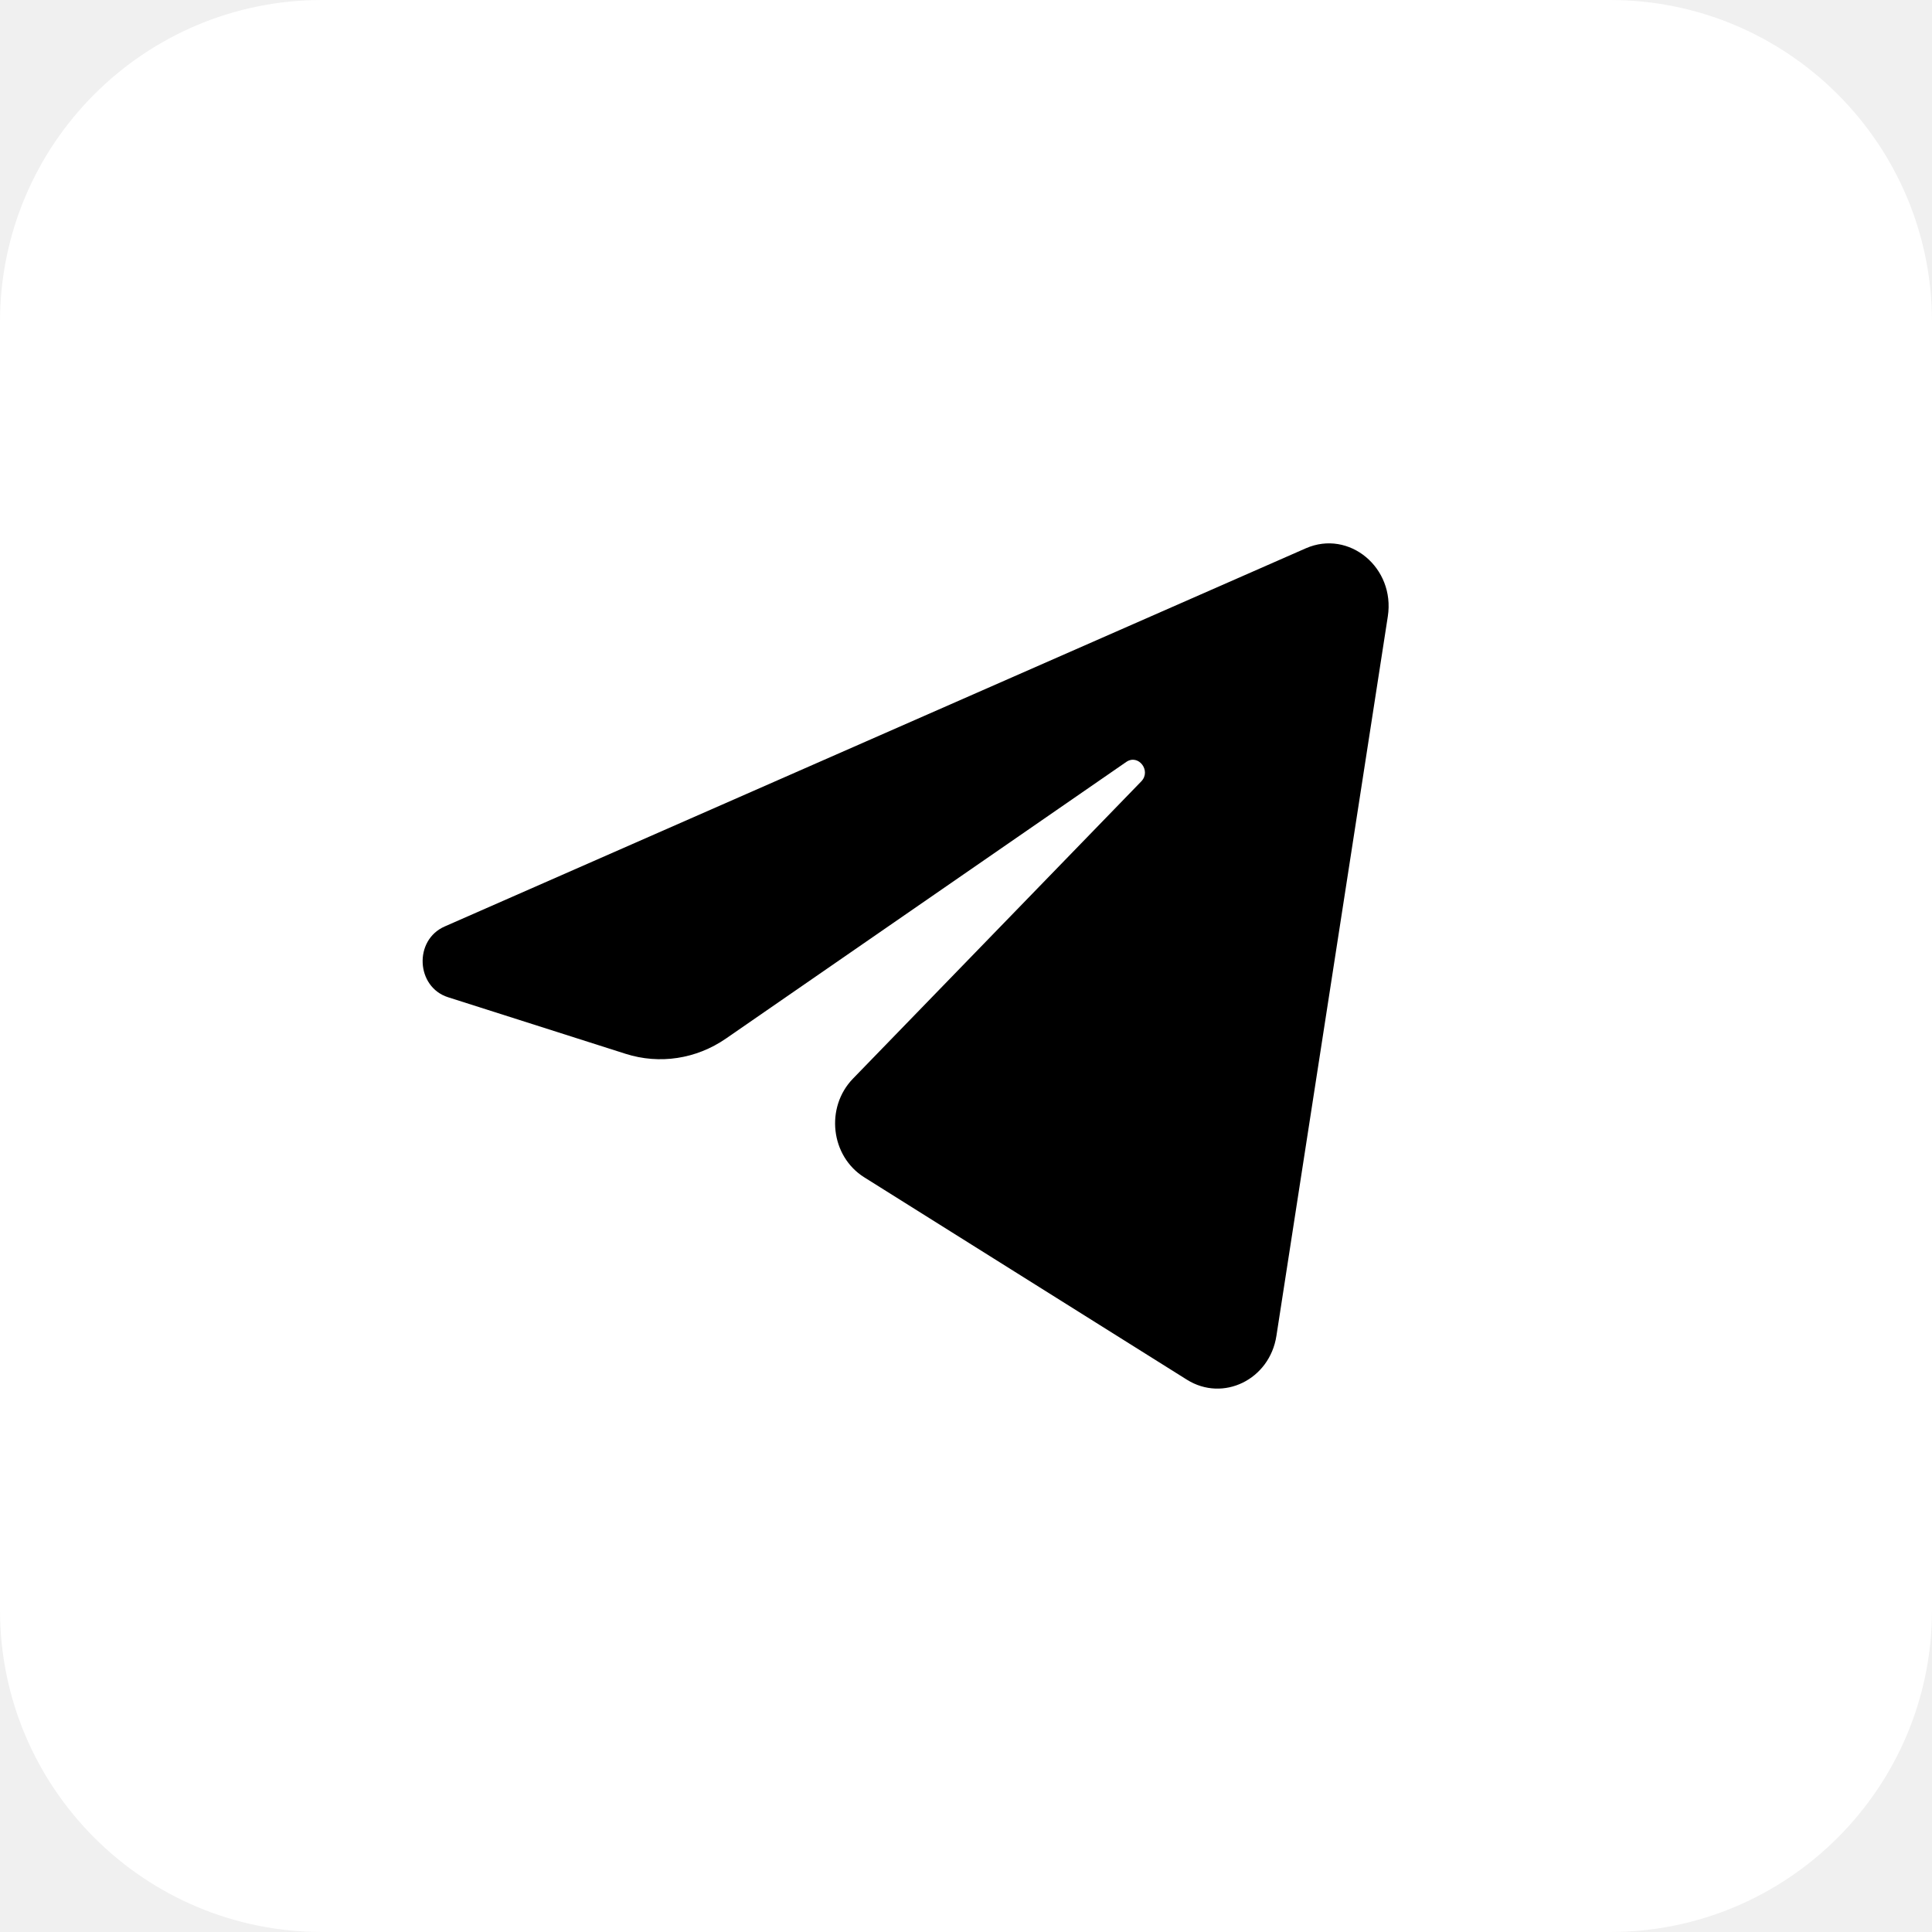
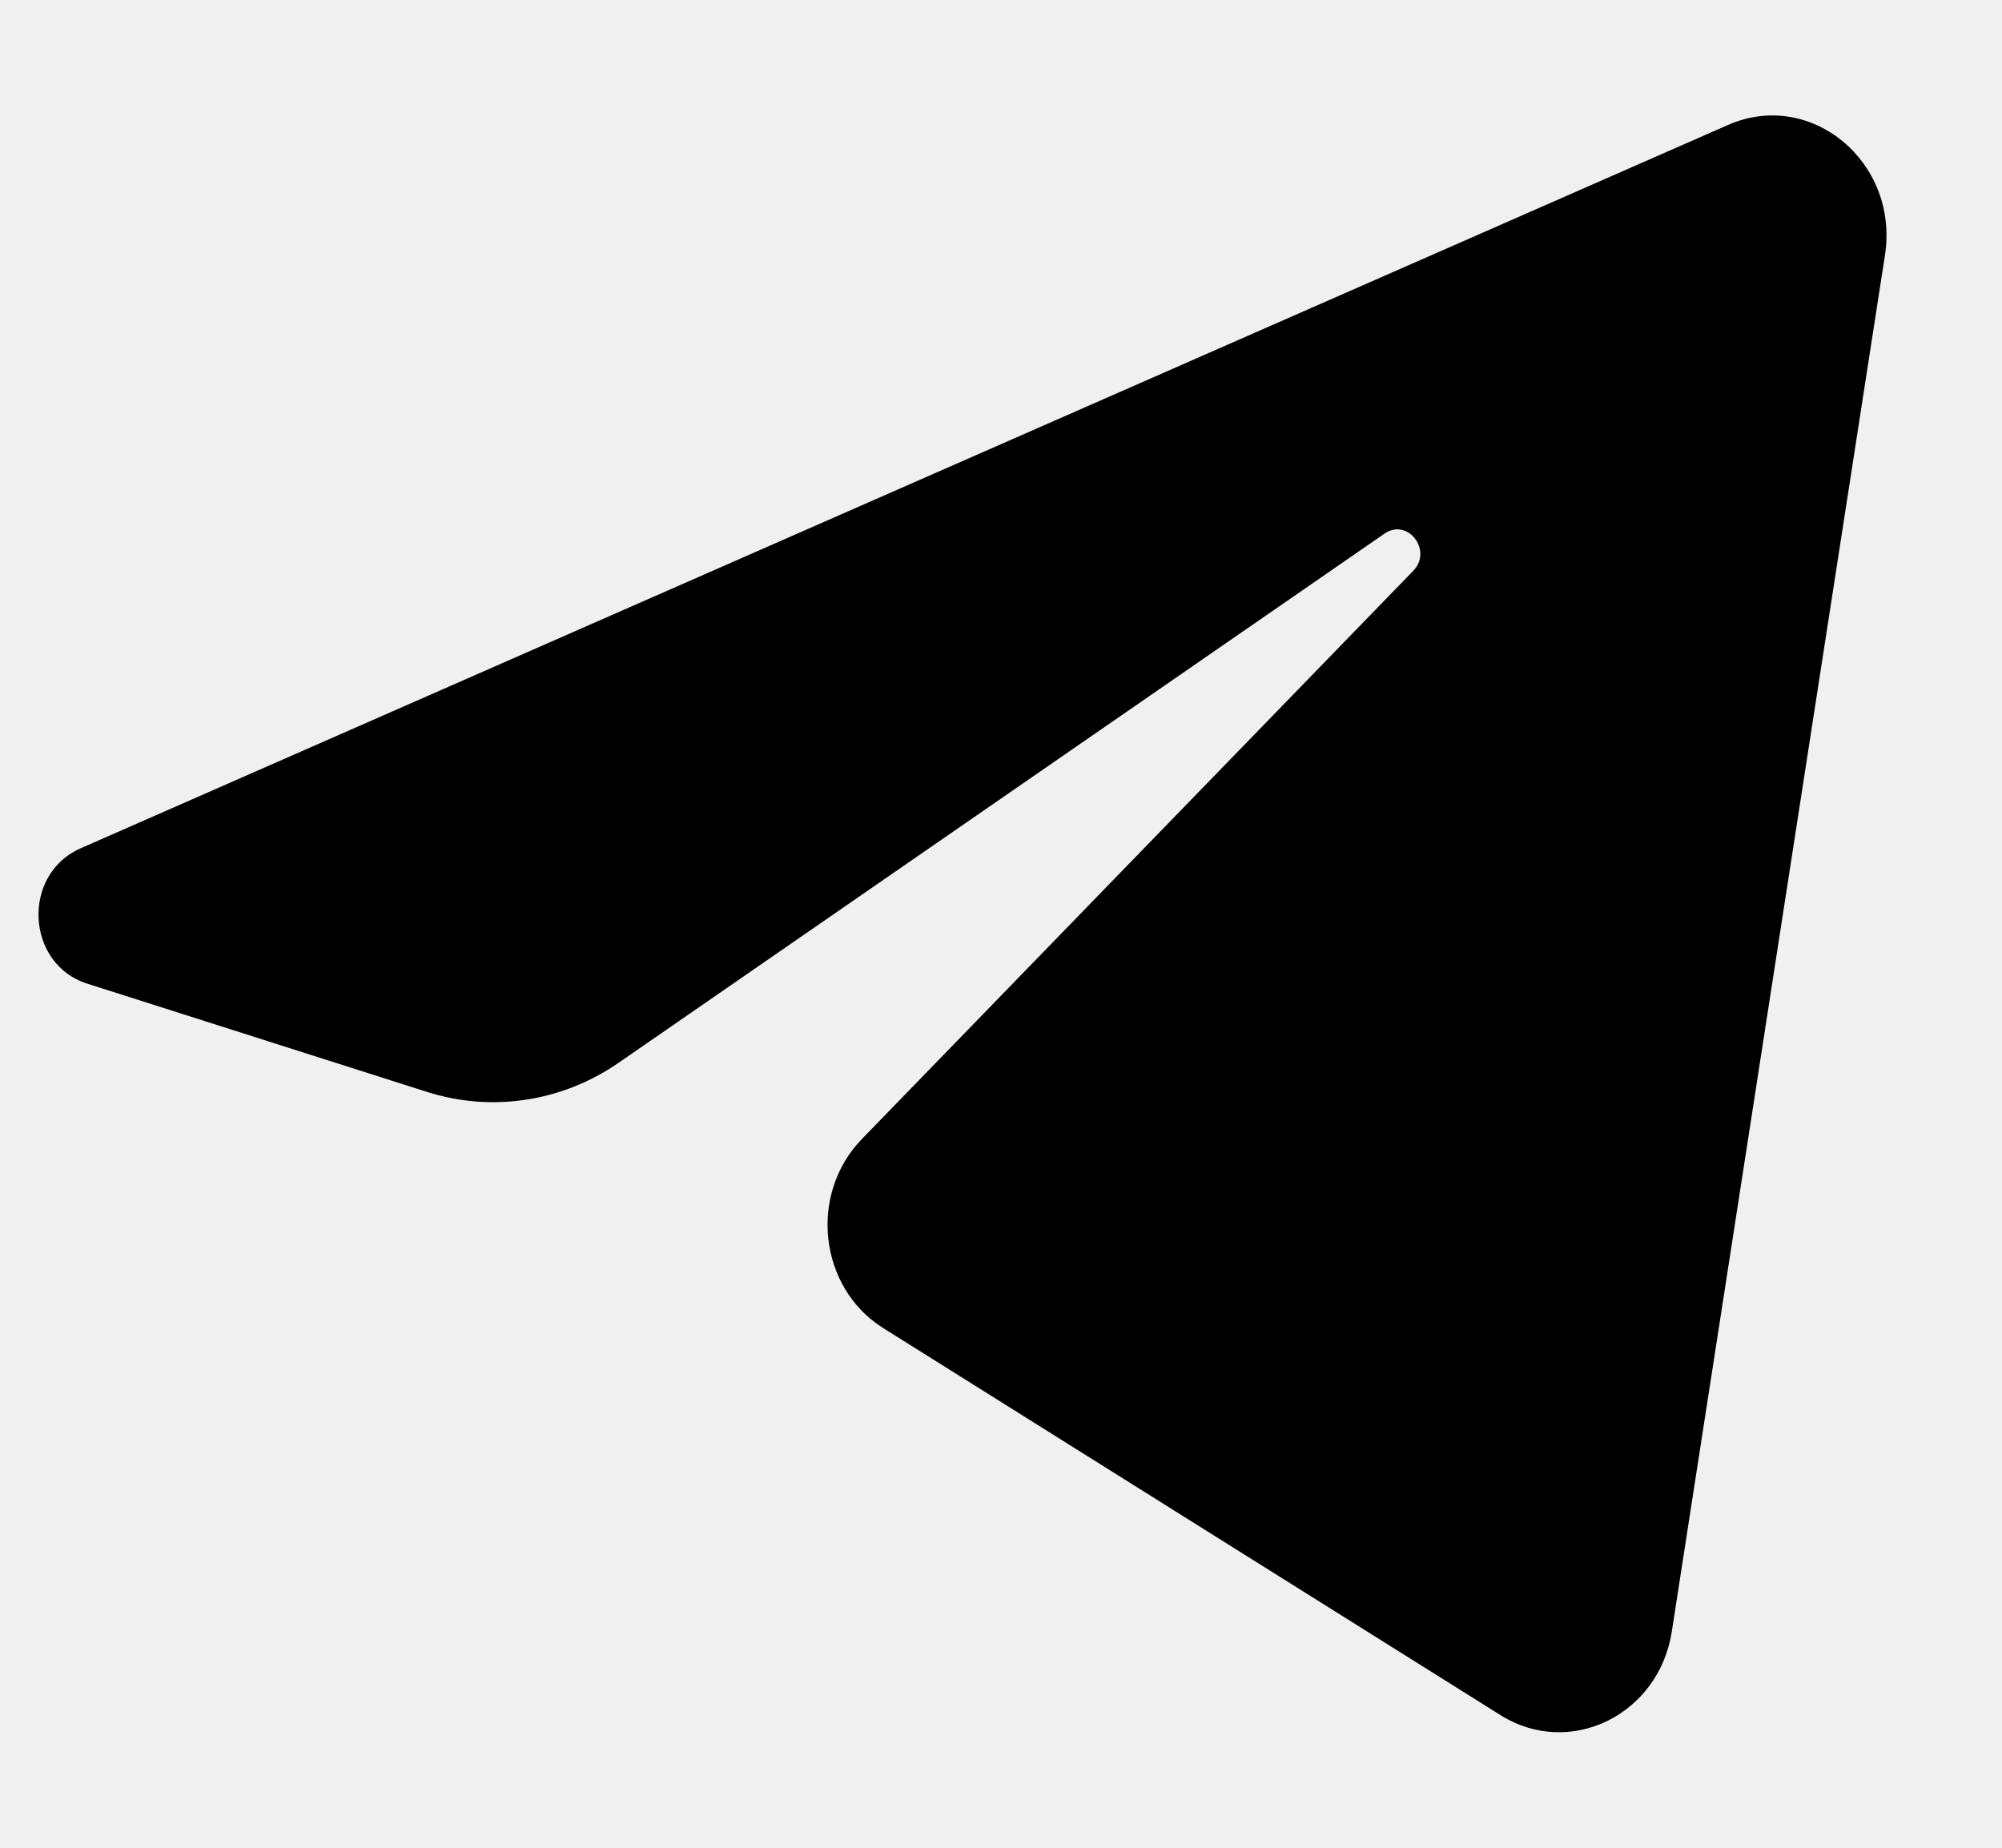
- <svg xmlns="http://www.w3.org/2000/svg" viewBox="0 0 24 24" fill="none">
-   <rect width="24" height="24" rx="4" fill="white" />
-   <path d="M17.24 7.657C17.333 7.052 16.759 6.576 16.222 6.811L5.524 11.509C5.138 11.678 5.167 12.261 5.566 12.388L7.772 13.091C8.193 13.225 8.649 13.156 9.017 12.902L13.991 9.465C14.141 9.362 14.305 9.575 14.177 9.707L10.596 13.399C10.249 13.757 10.318 14.363 10.736 14.625L14.744 17.139C15.194 17.421 15.772 17.138 15.856 16.595L17.24 7.657Z" fill="black" />
+ <svg xmlns="http://www.w3.org/2000/svg" width="13" height="12" viewBox="0 0 13 12" fill="none">
+   <path d="M12.24 1.657C12.333 1.052 11.759 0.576 11.222 0.811L0.524 5.509C0.138 5.678 0.167 6.261 0.566 6.388L2.772 7.091C3.193 7.225 3.649 7.156 4.017 6.902L8.991 3.465C9.141 3.362 9.305 3.575 9.177 3.707L5.596 7.398C5.249 7.757 5.318 8.363 5.735 8.625L9.744 11.139C10.194 11.421 10.772 11.138 10.856 10.595L12.24 1.657Z" fill="currentColor" />
</svg>
